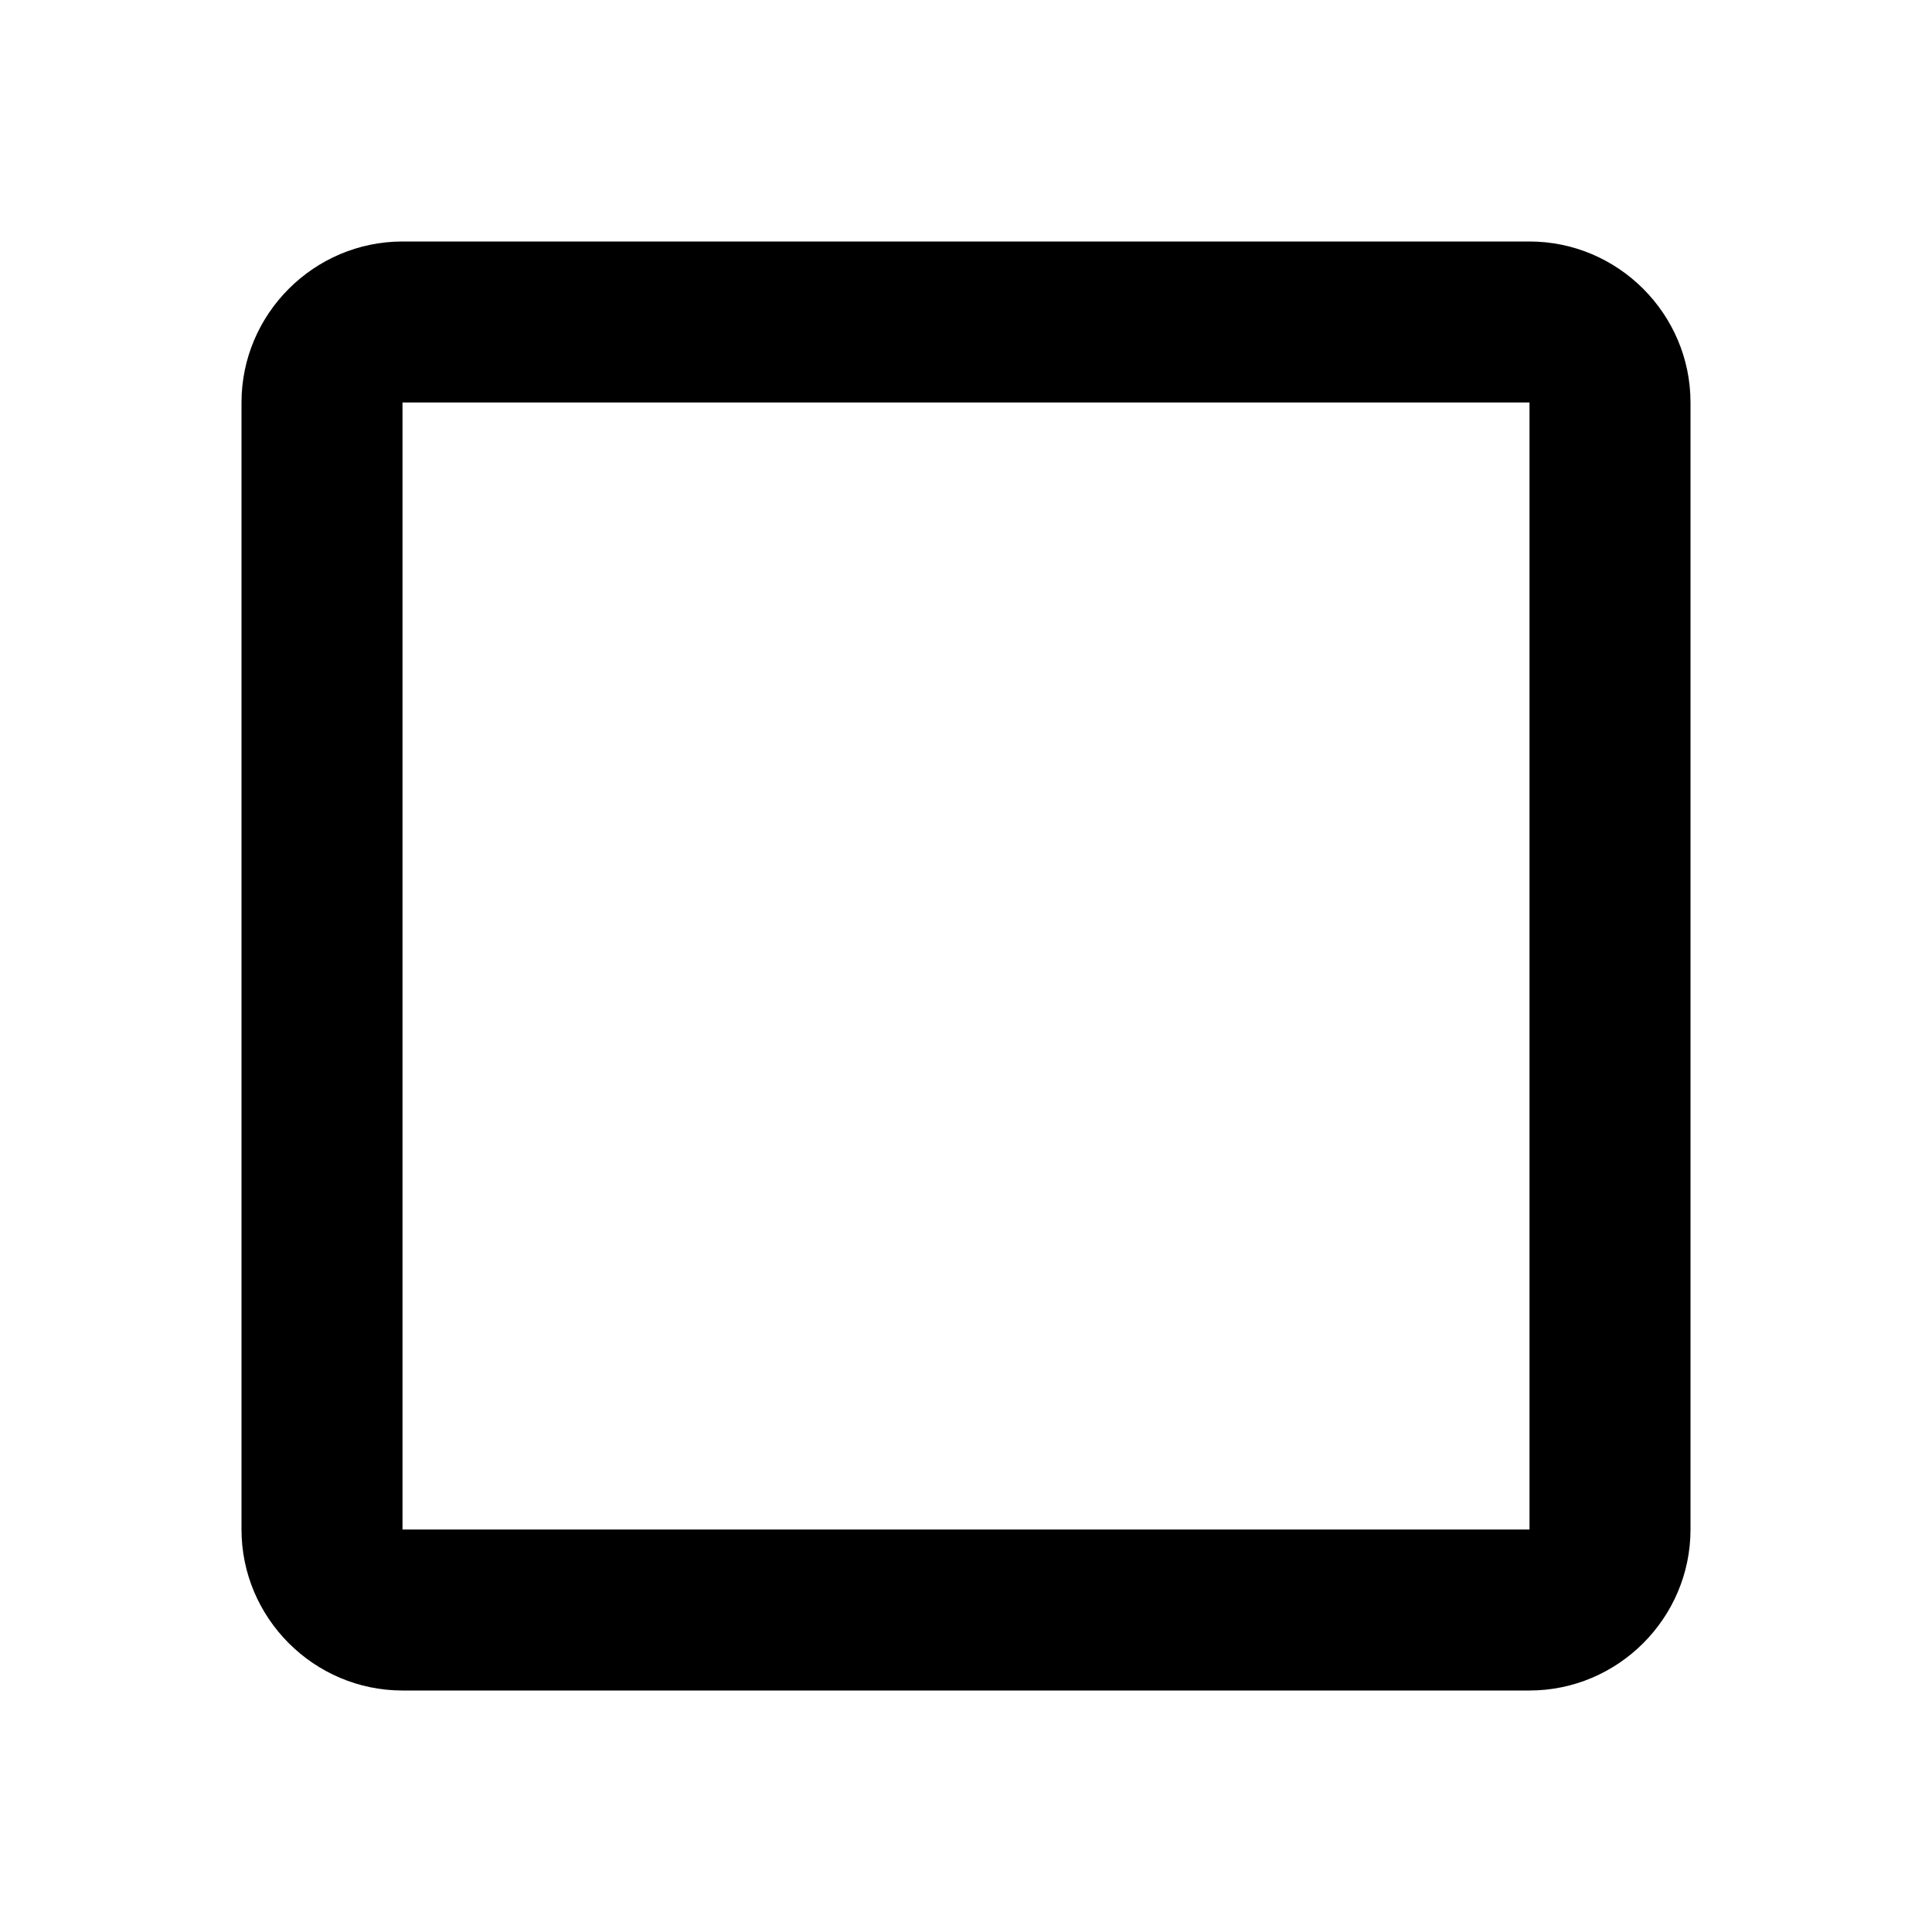
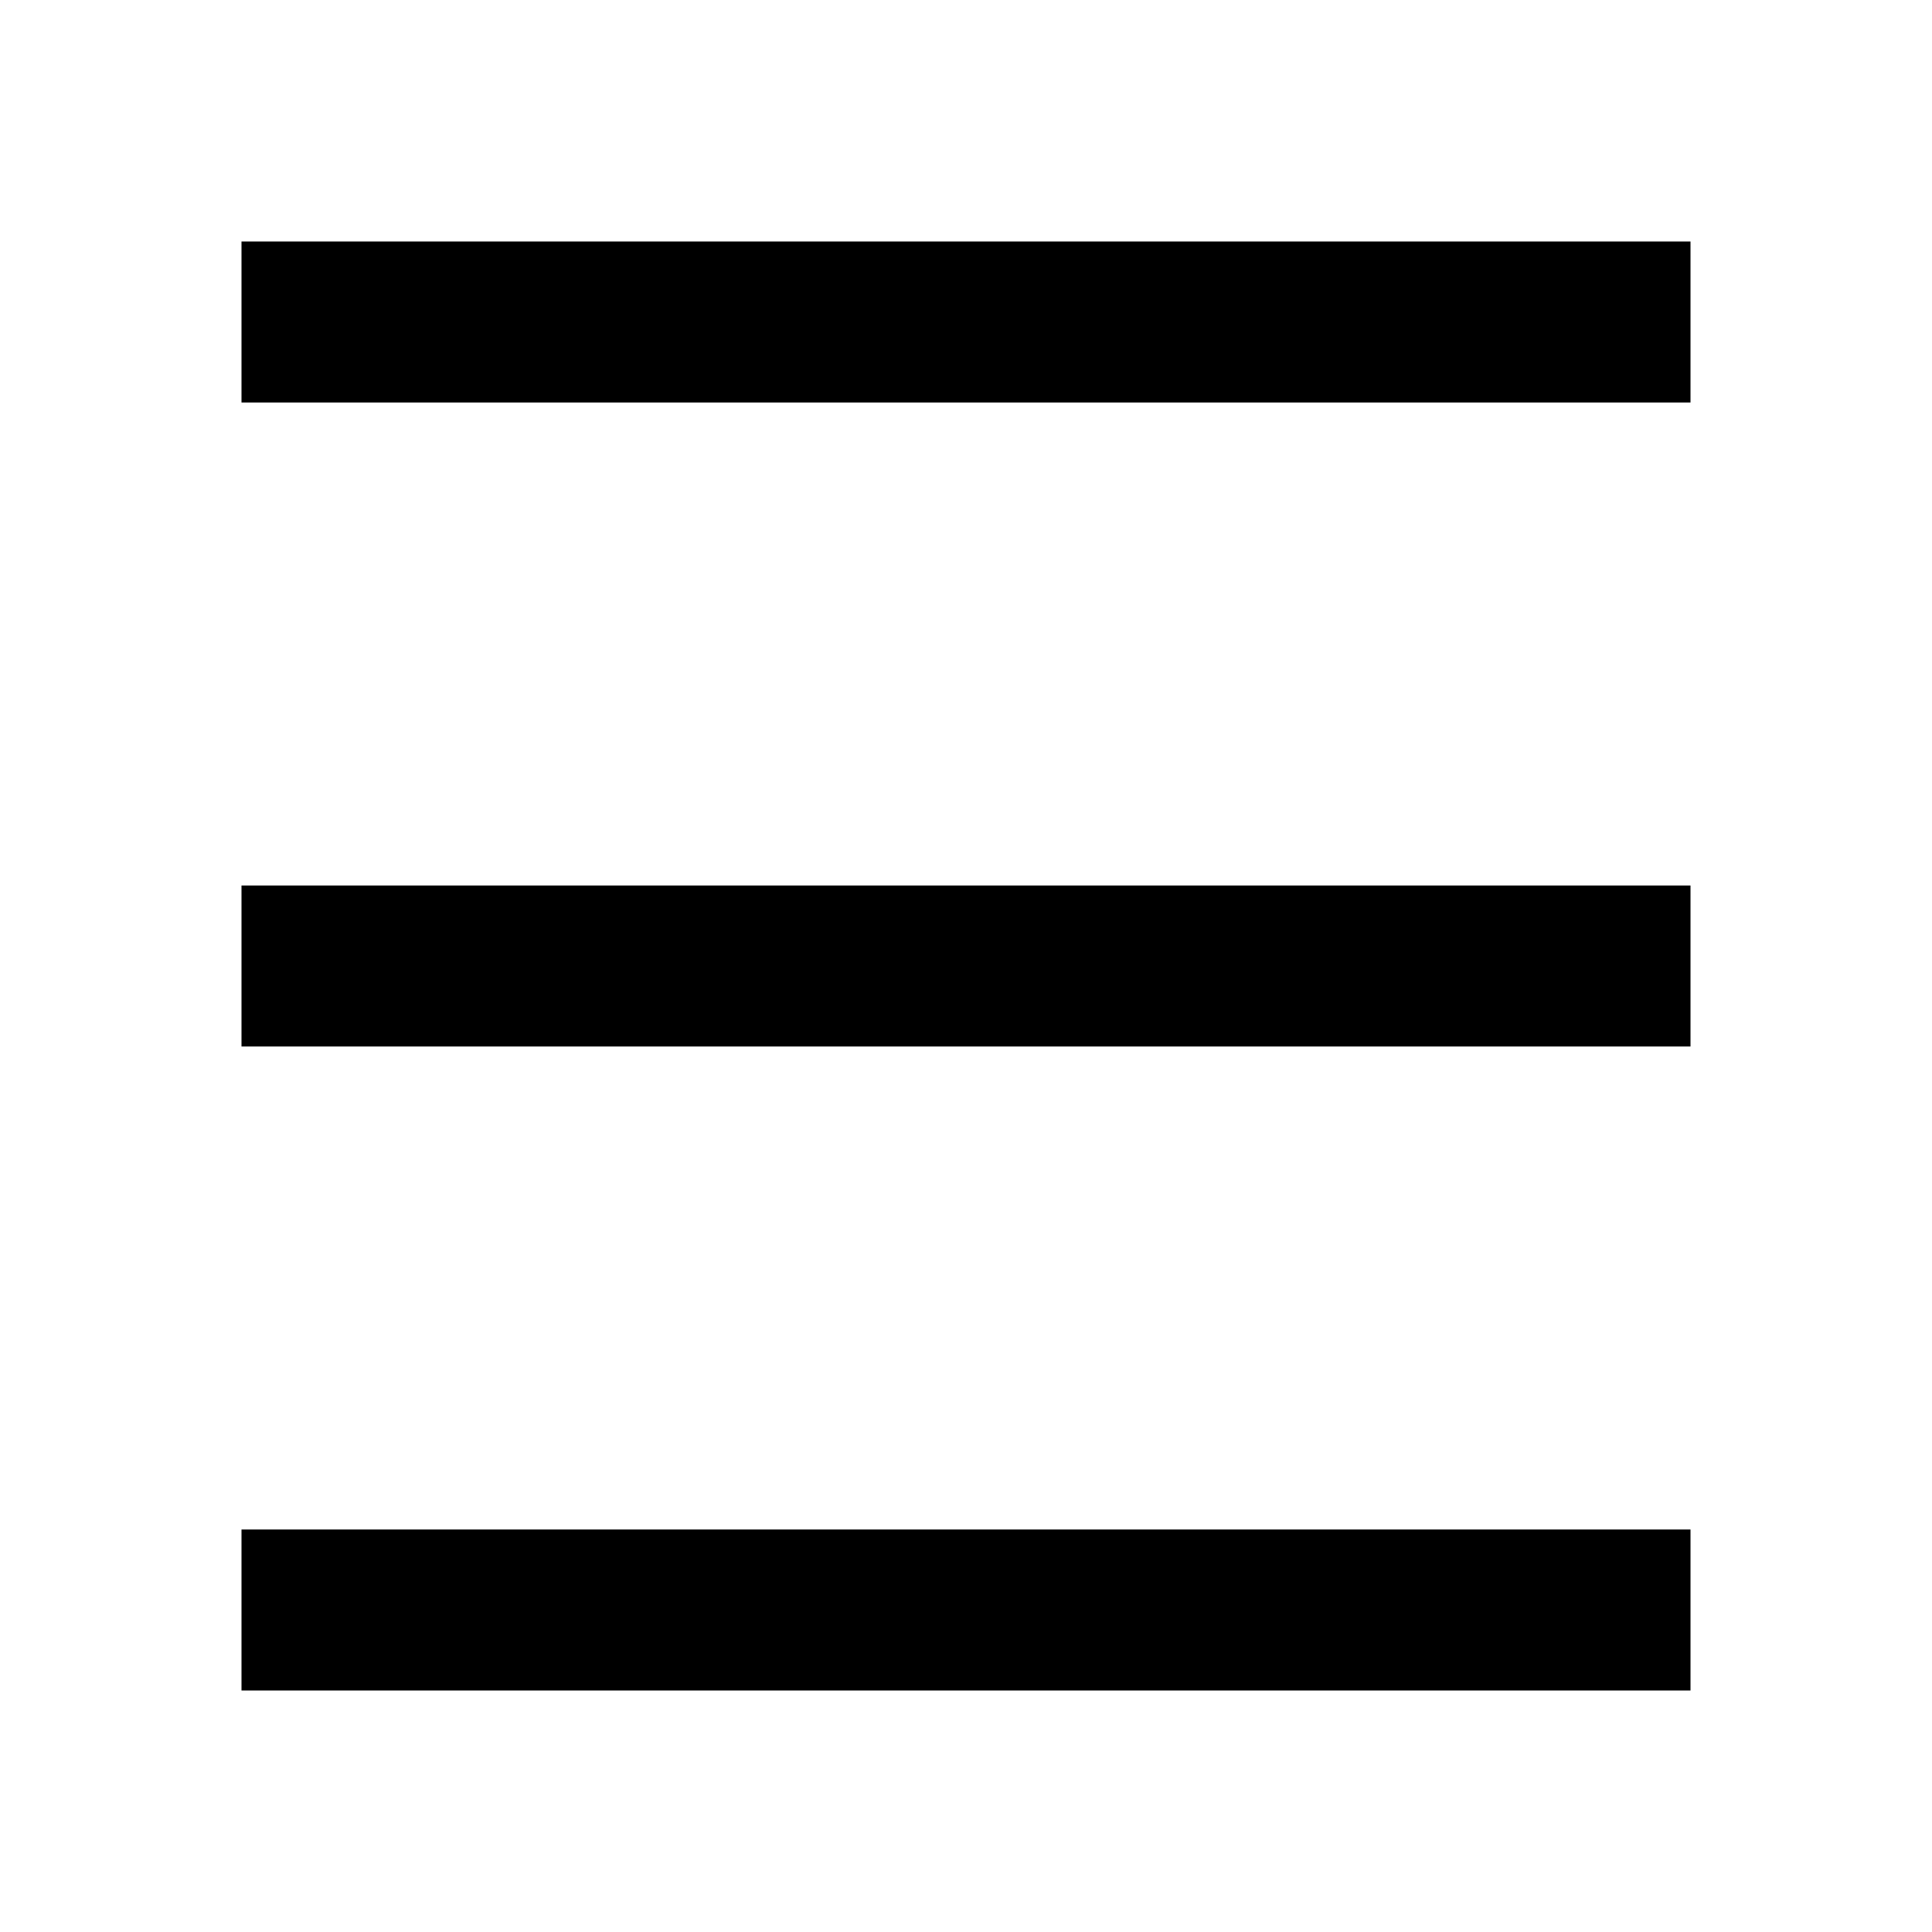
<svg xmlns="http://www.w3.org/2000/svg" viewBox="0 0 24 24" width="24" height="24" aria-hidden="true" focusable="false">
-   <path fill="currentColor" d="M19 3H5c-1.1 0-2 .9-2 2v14c0 1.1.9 2 2 2h14c1.1 0 2-.9 2-2V5c0-1.1-.9-2-2-2zm0 16H5V5h14v14z" />
+   <path fill="currentColor" d="M3 3h18v2H3V3zm0 16h18v2H3v-2zm0-8h18v2H3v-2z" />
</svg>
